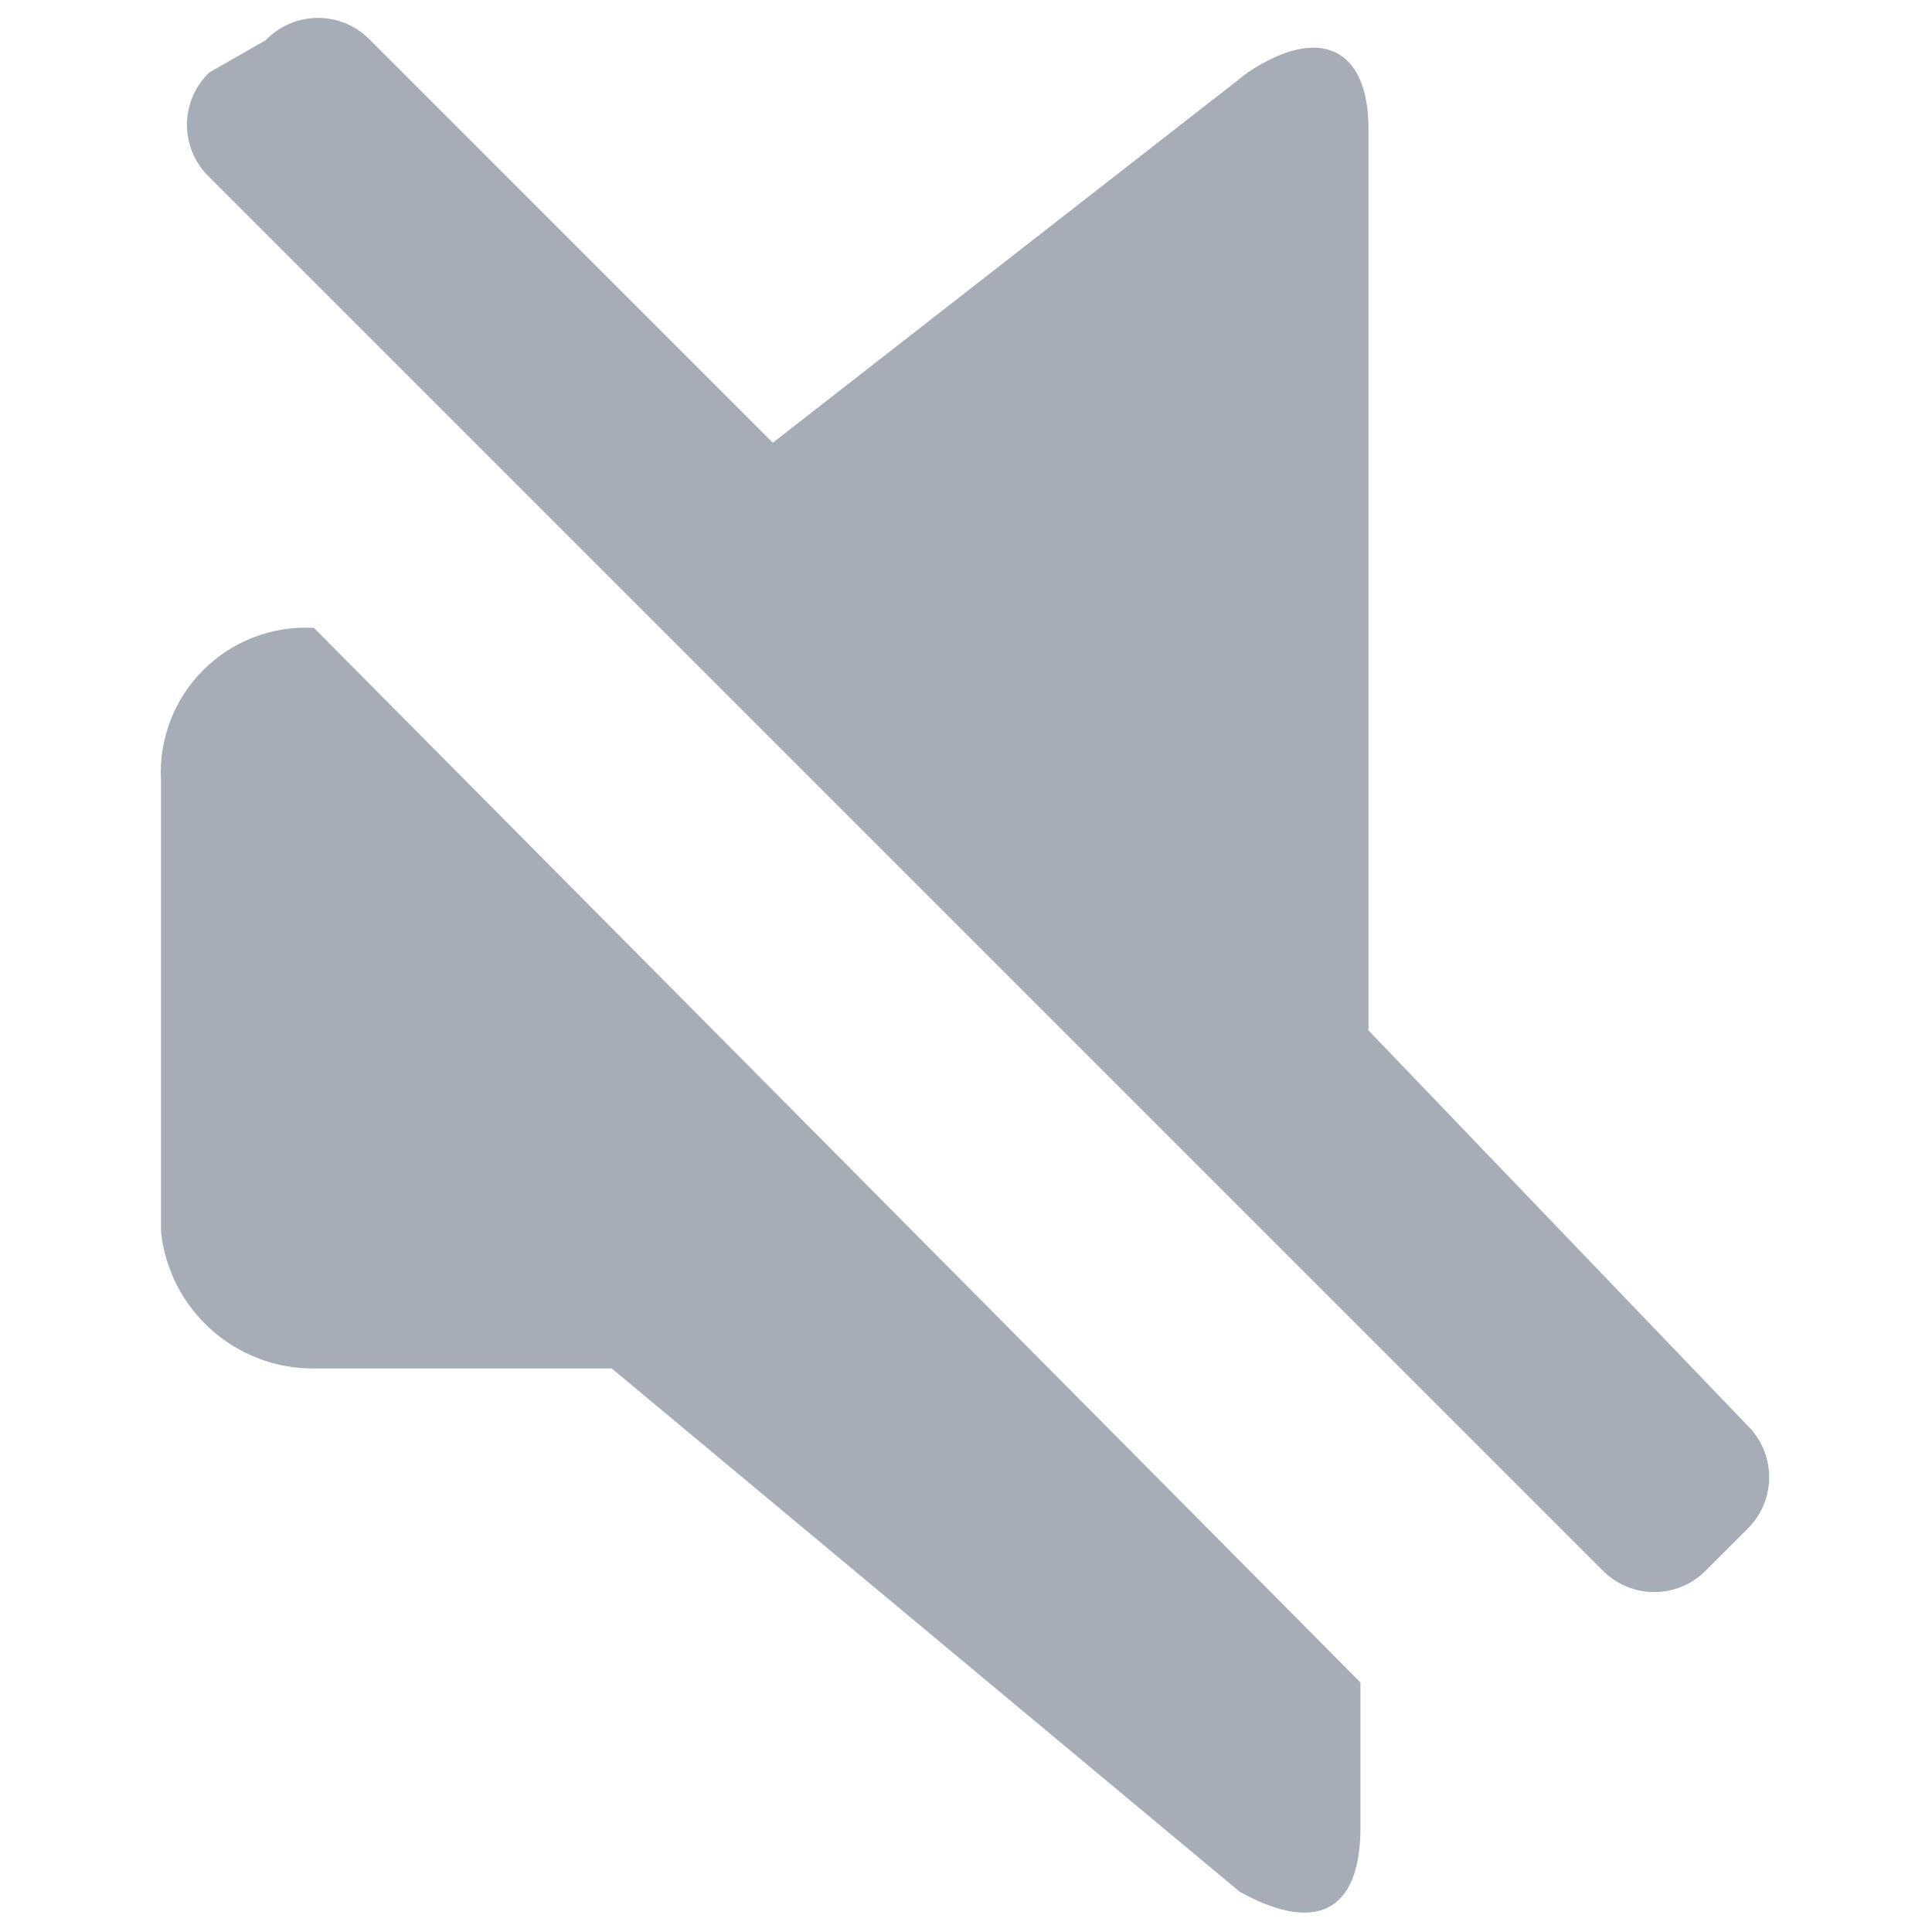
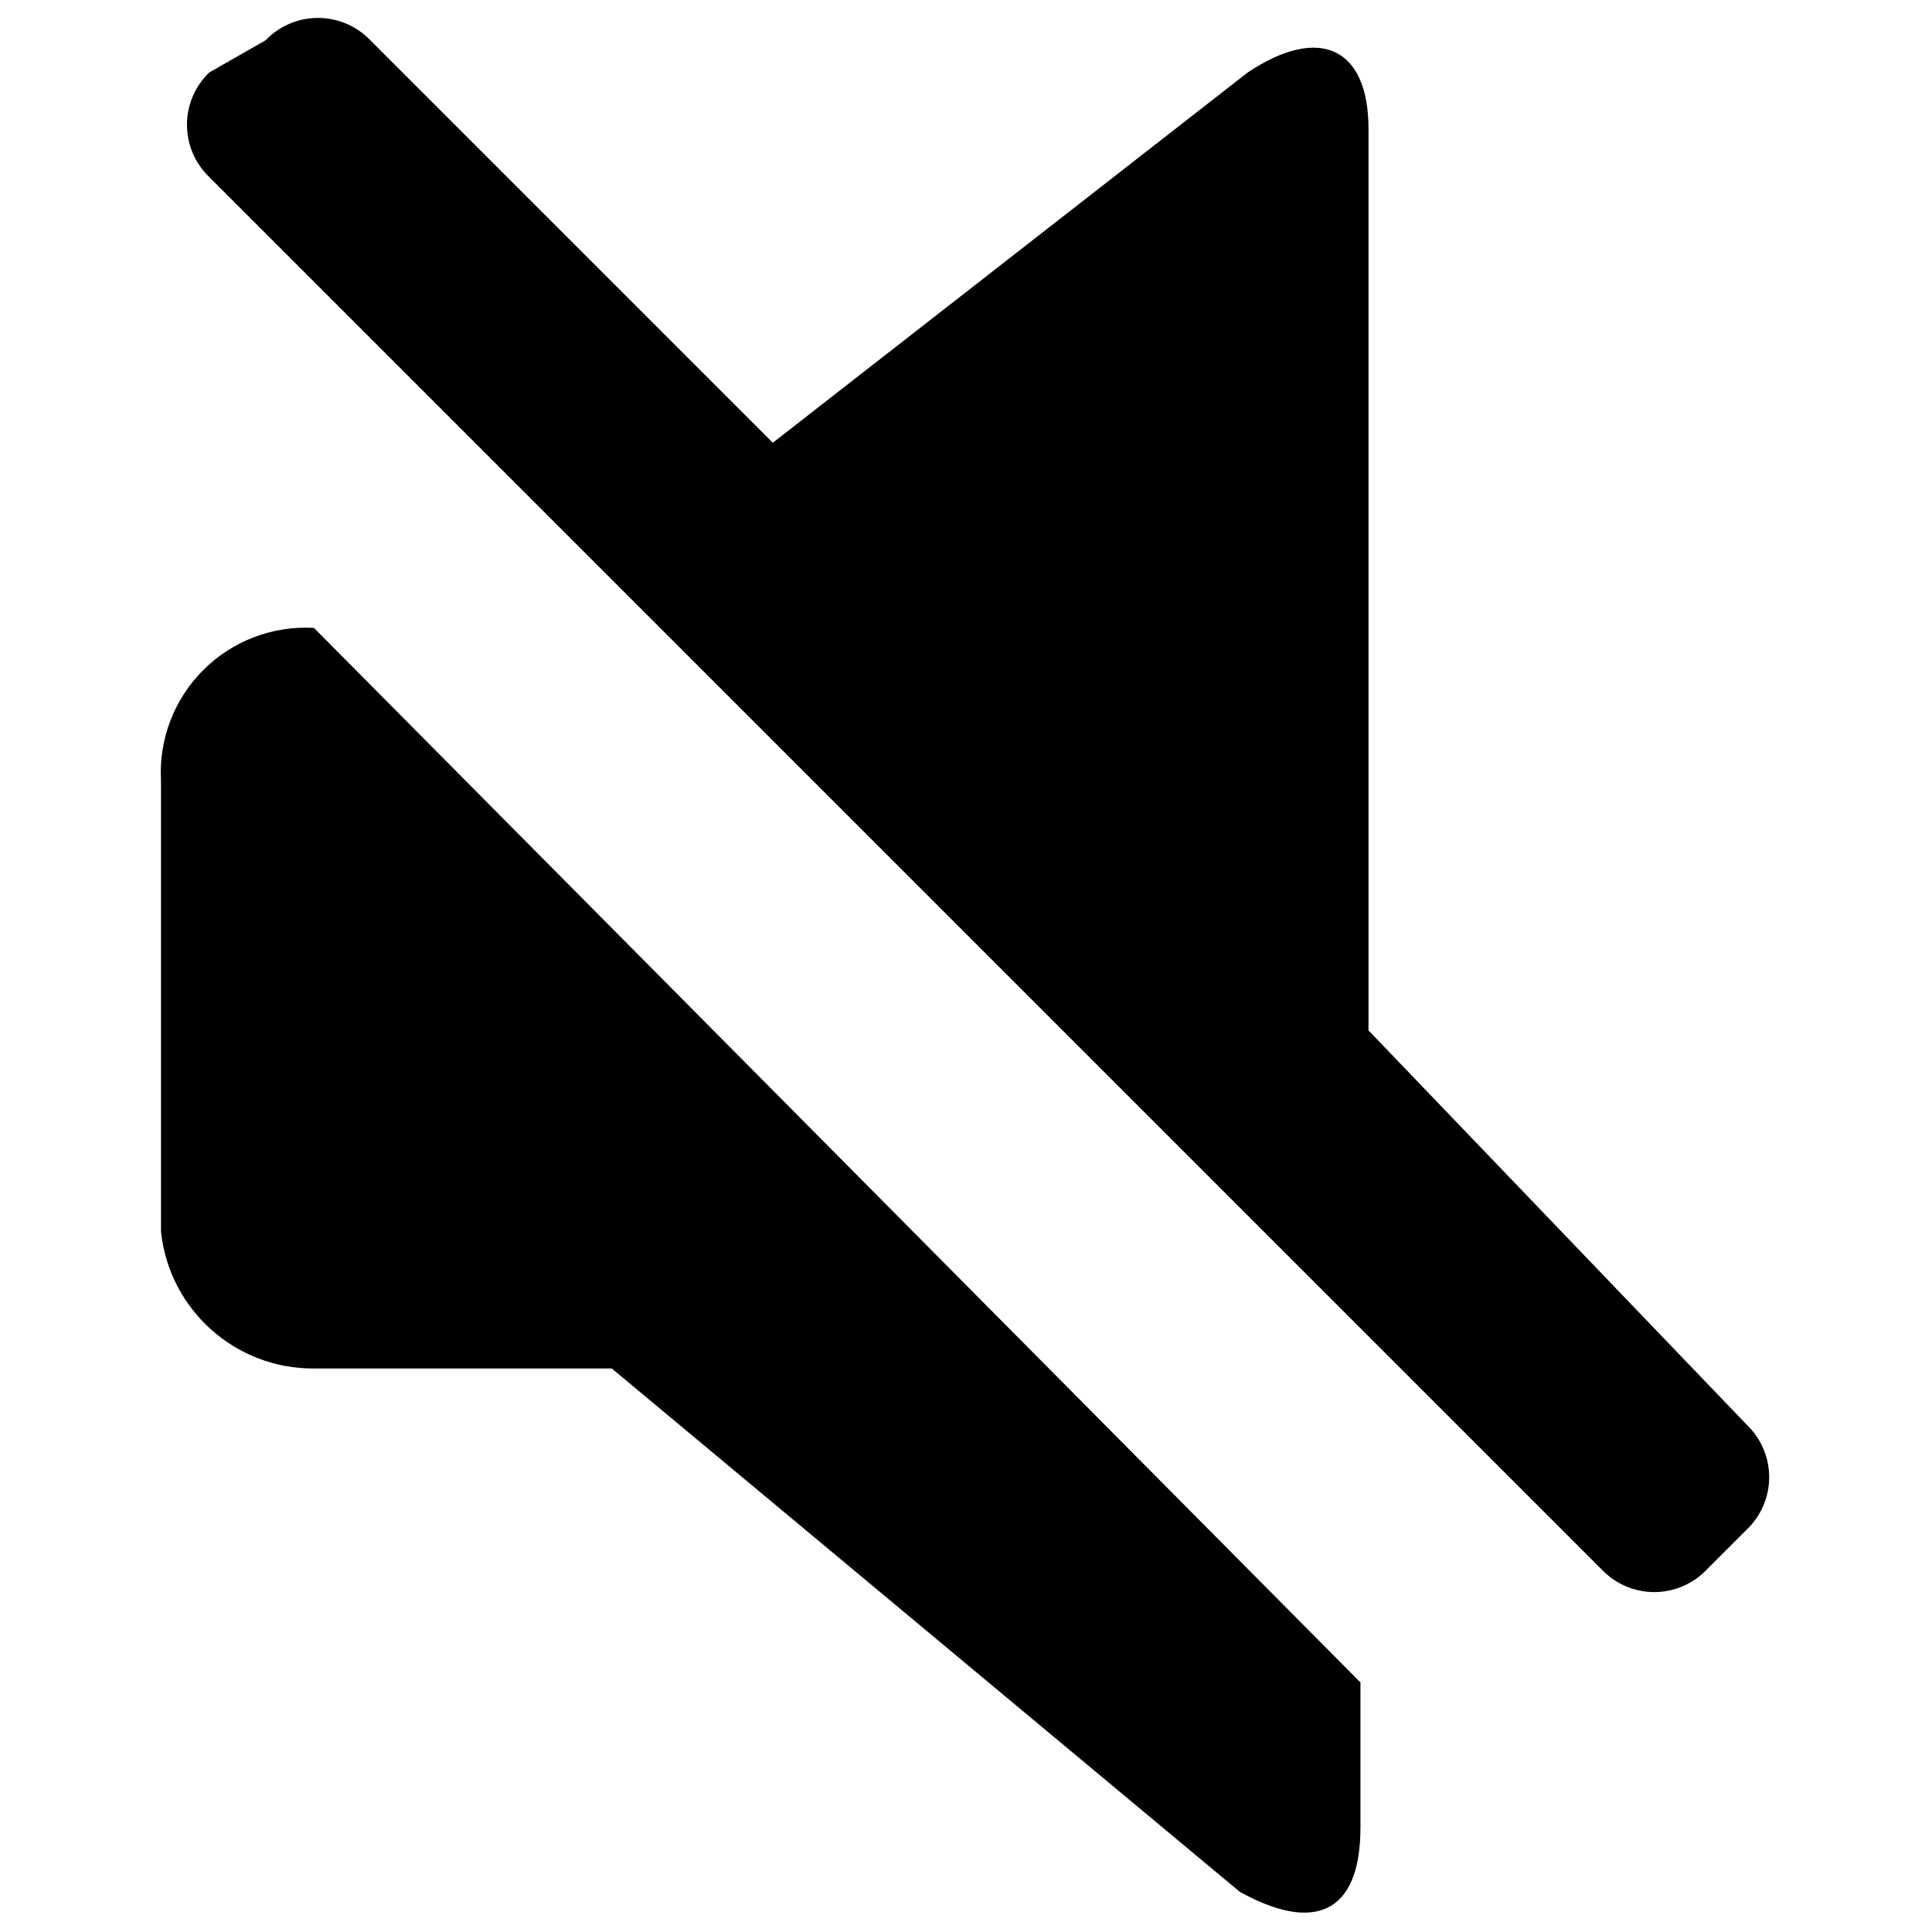
<svg xmlns="http://www.w3.org/2000/svg" width="24" height="24" viewBox="0 0 24 24">
-   <path fill="#a7adb7" d="M16.9 16.5l3 3a.9.9 0 0 0 1.3 0l.5-.5a.9.9 0 0 0 0-1.3L17 12.8V1.6c0-1-.6-1.3-1.5-.7L9.6 5.5l-5-5a.9.9 0 0 0-1.3 0l-.7.4a.9.9 0 0 0 0 1.3L4.4 4zm0 4.4v1.8c0 1.1-.6 1.3-1.5.8L7.6 17H3.9A1.9 1.9 0 0 1 2 15.3V9.7a1.8 1.8 0 0 1 1.9-1.9z" />
+   <path fill="currentColor" d="M16.9 16.5l3 3a.9.9 0 0 0 1.3 0l.5-.5a.9.9 0 0 0 0-1.3L17 12.8V1.6c0-1-.6-1.3-1.5-.7L9.6 5.5l-5-5a.9.9 0 0 0-1.3 0l-.7.4a.9.9 0 0 0 0 1.3L4.4 4zm0 4.4v1.8c0 1.1-.6 1.3-1.5.8L7.6 17H3.9A1.9 1.9 0 0 1 2 15.3V9.7a1.8 1.8 0 0 1 1.9-1.9z" />
</svg>
